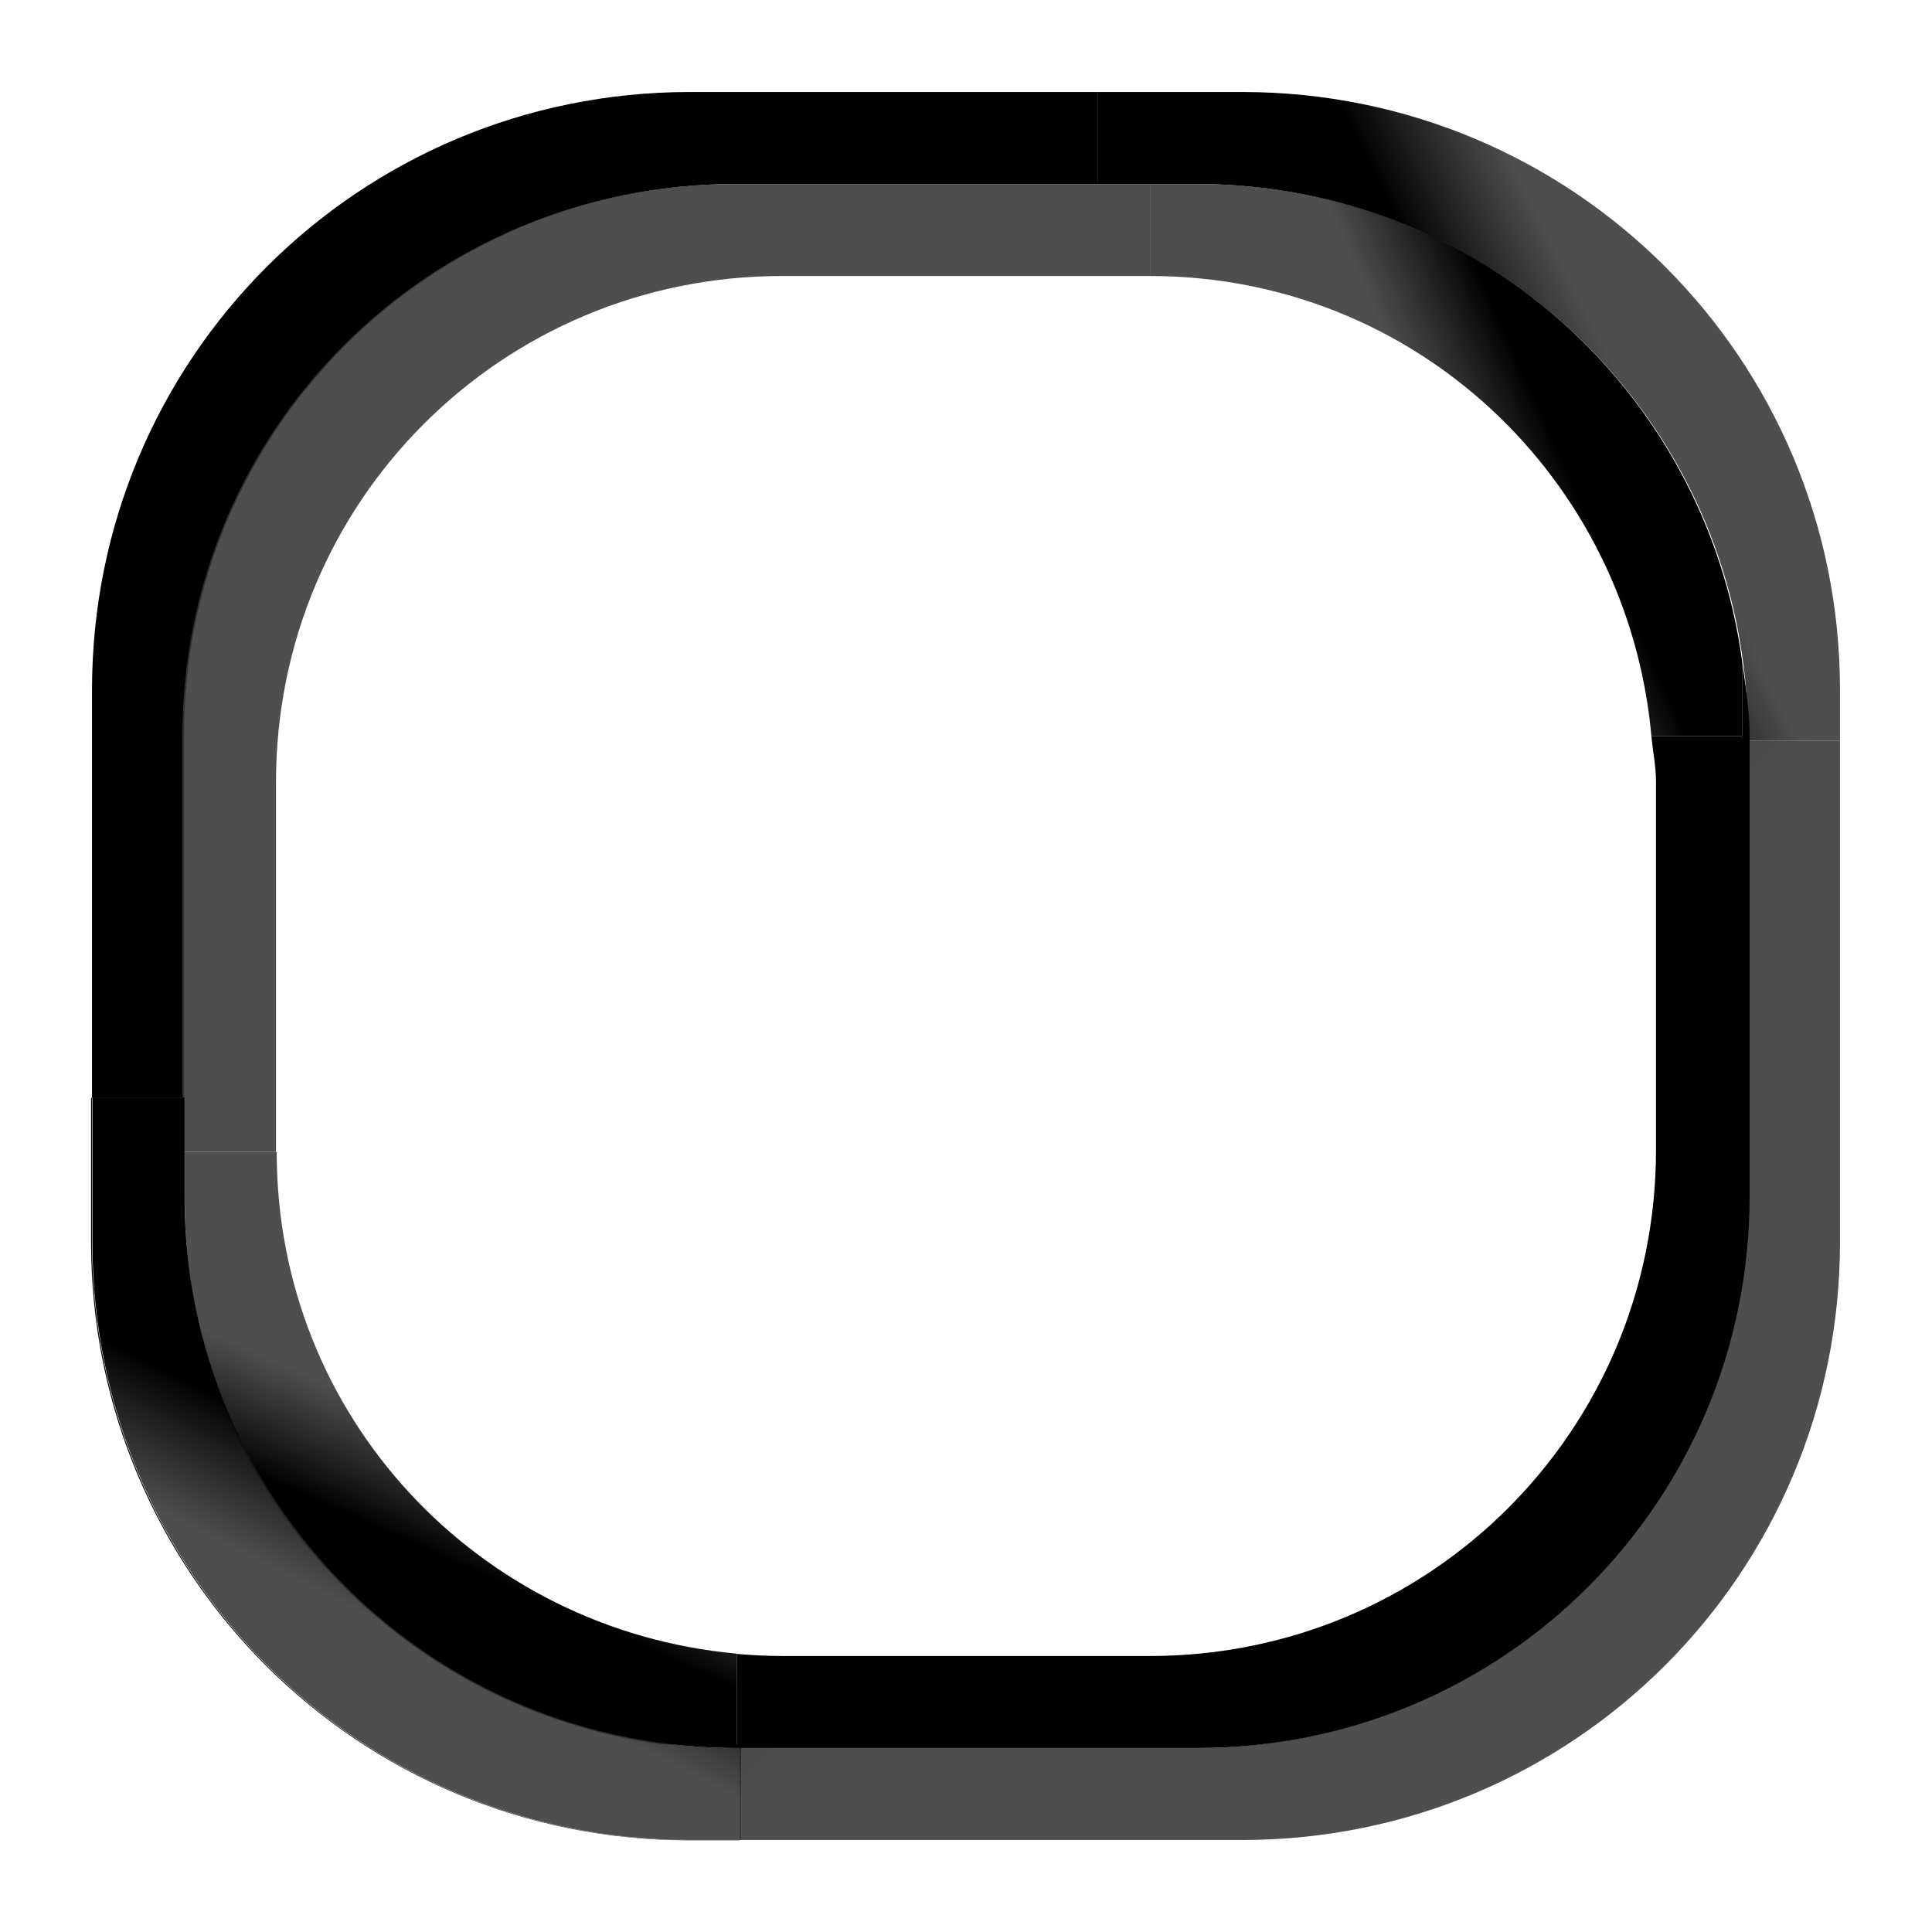
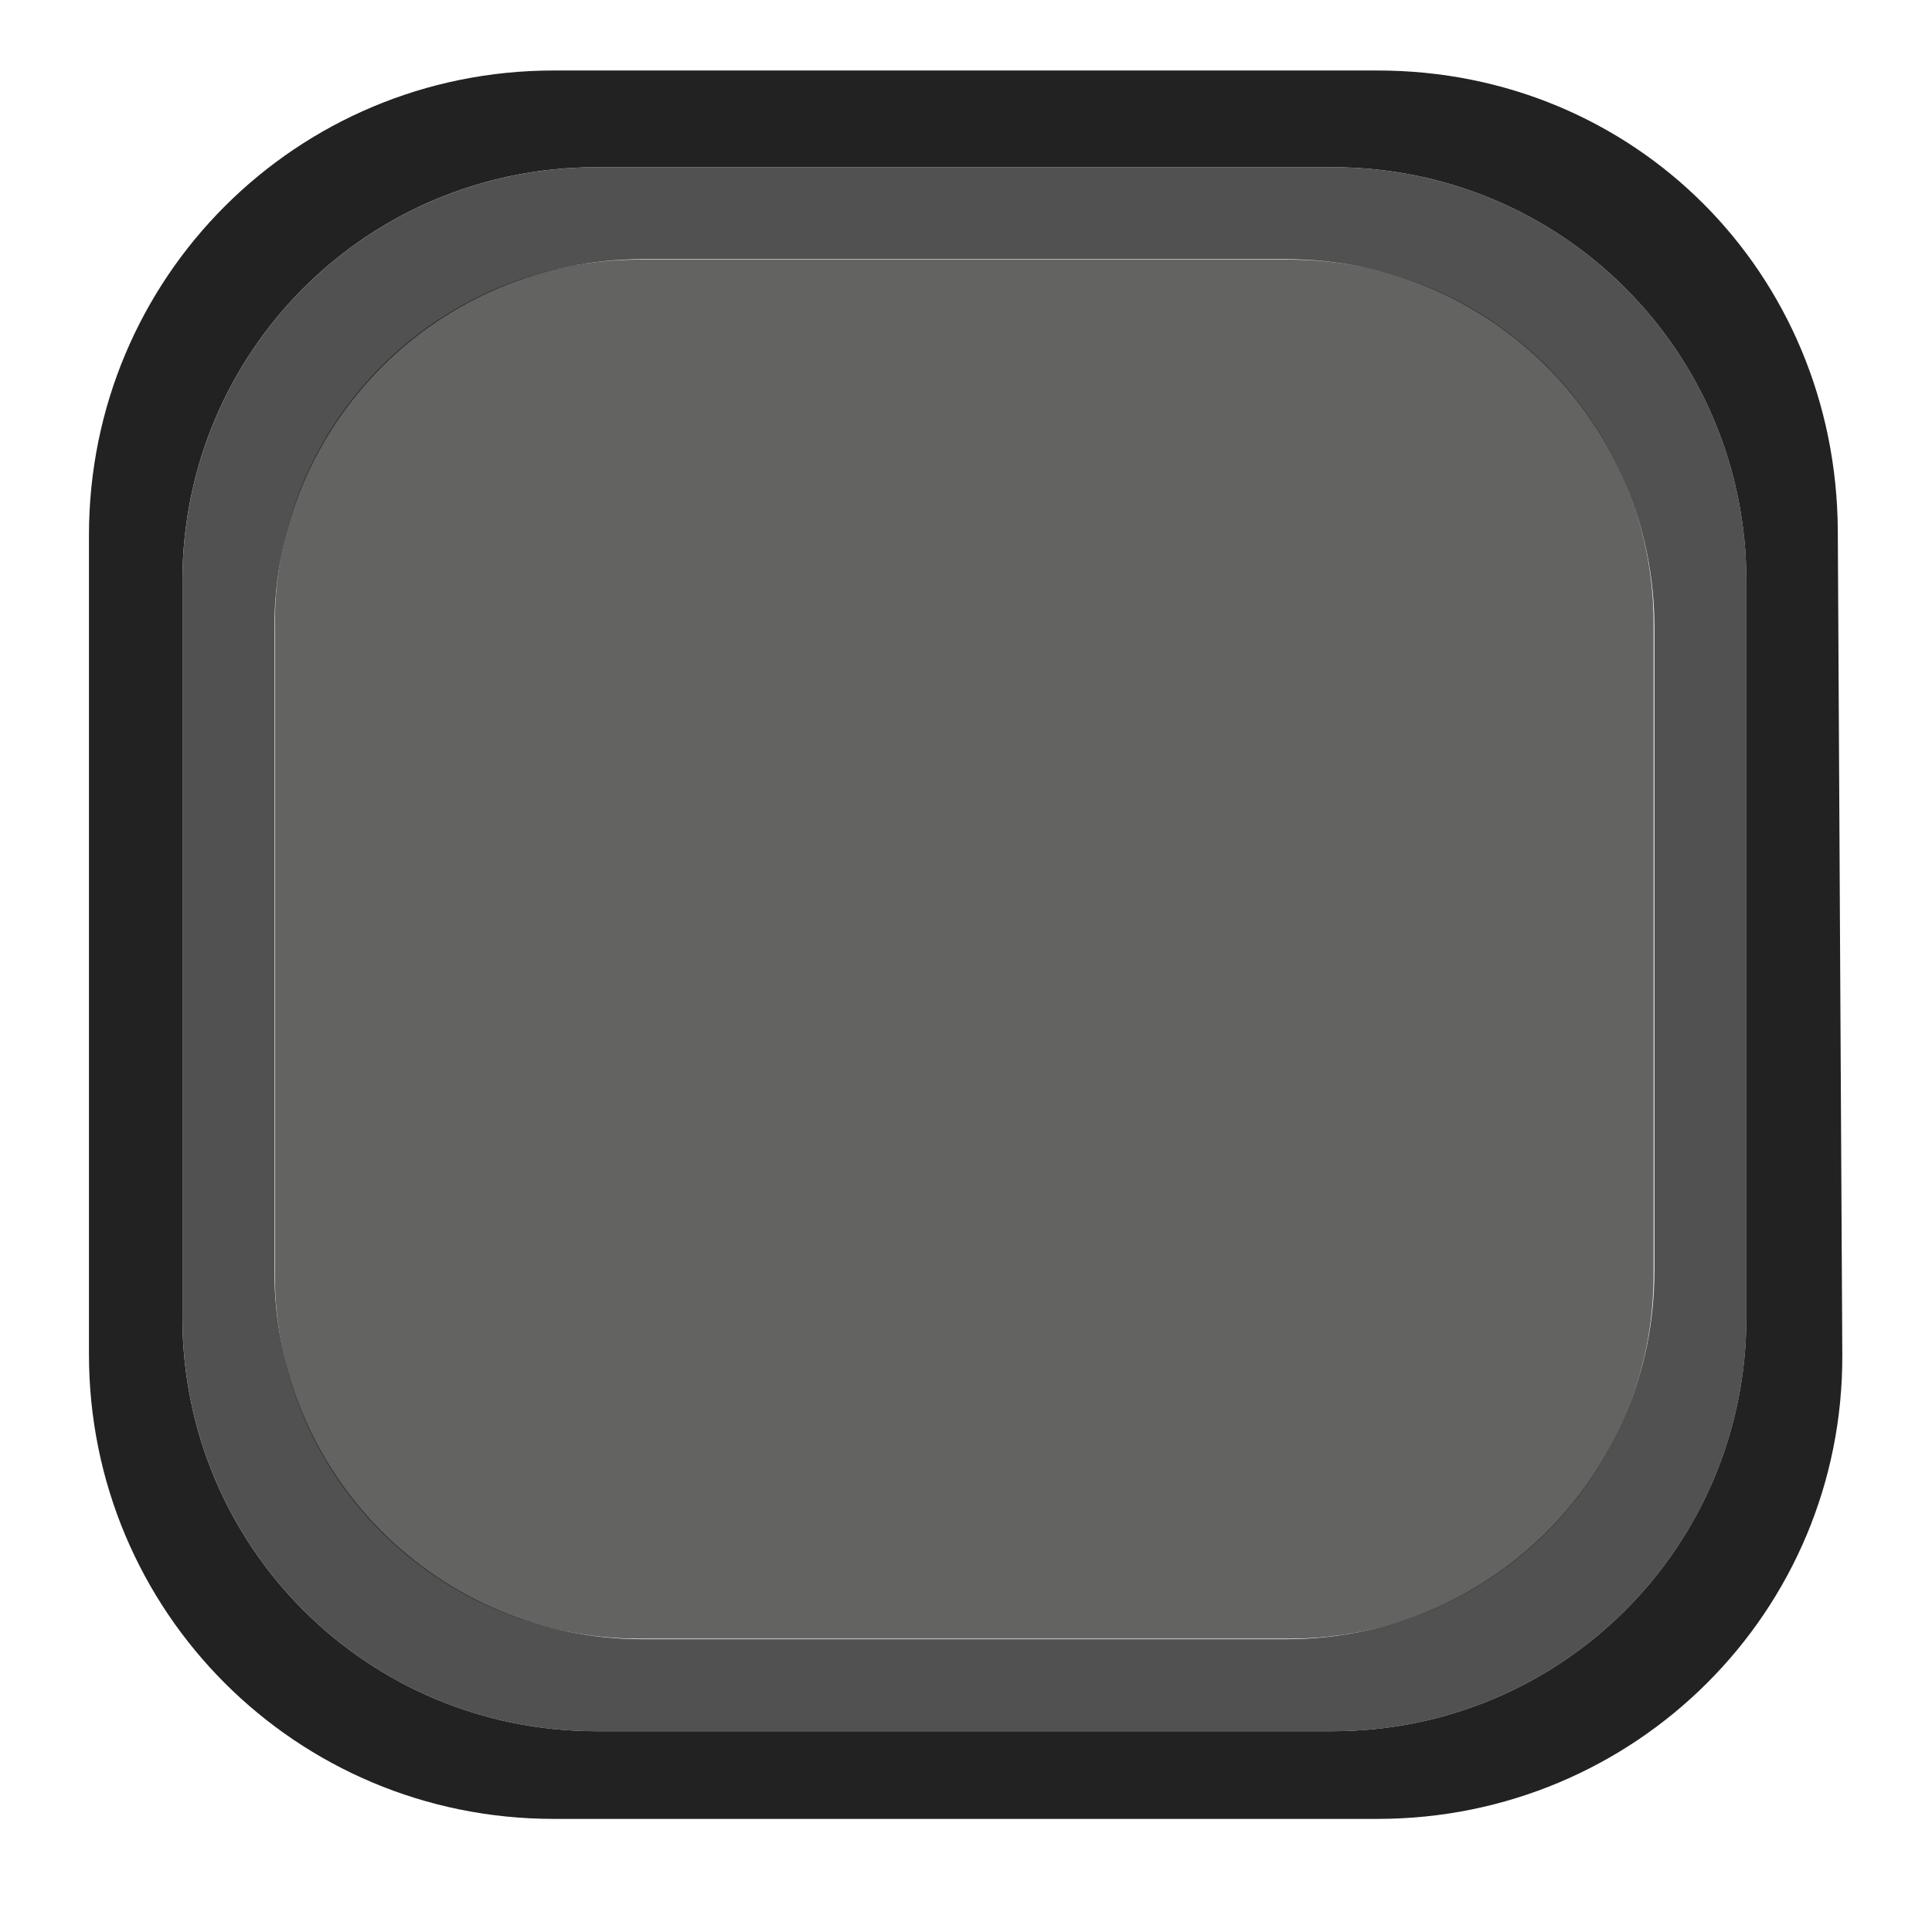
<svg xmlns="http://www.w3.org/2000/svg" xmlns:xlink="http://www.w3.org/1999/xlink" width="168" height="168" viewBox="0 0 168 168" id="svg2" version="1.1">
  <defs id="defs4">
    <linearGradient id="linearGradient4511">
      <stop id="stop4513" offset="0" style="stop-color:#000000;stop-opacity:1;" />
      <stop id="stop4515" offset="1" style="stop-color:#363636;stop-opacity:0.878" />
    </linearGradient>
    <linearGradient id="linearGradient4765">
      <stop style="stop-color:#3399ff;stop-opacity:1" offset="0" id="stop4767" />
      <stop style="stop-color:#3399ff;stop-opacity:0" offset="1" id="stop4769" />
    </linearGradient>
    <linearGradient id="linearGradient4749">
      <stop style="stop-color:#000000;stop-opacity:1;" offset="0" id="stop4751" />
      <stop style="stop-color:#363636;stop-opacity:0.878" offset="1" id="stop4753" />
    </linearGradient>
    <linearGradient id="linearGradient4151">
      <stop id="stop4153" offset="0" style="stop-color:#000000;stop-opacity:1;" />
      <stop id="stop4155" offset="1" style="stop-color:#363636;stop-opacity:0.878" />
    </linearGradient>
    <linearGradient xlink:href="#linearGradient4749" id="linearGradient4184" x1="16" y1="900.362" x2="98.583" y2="982.945" gradientUnits="userSpaceOnUse" gradientTransform="matrix(1.059683,0,0,1.059683,181.4808,-55.78342)" />
    <linearGradient gradientTransform="matrix(0.9503078,0,0,0.9544763,-341.623,-1886.005)" xlink:href="#linearGradient4151" id="linearGradient4184-0" x1="16" y1="900.362" x2="109.097" y2="993.403" gradientUnits="userSpaceOnUse" />
    <linearGradient xlink:href="#linearGradient4765" id="linearGradient4771" x1="97.429" y1="889.291" x2="97.429" y2="929.291" gradientUnits="userSpaceOnUse" gradientTransform="translate(179.8043,28.89272)" />
-     <linearGradient xlink:href="#linearGradient4749" id="linearGradient4350-3" x1="47.804" y1="931.835" x2="103.804" y2="987.835" gradientUnits="userSpaceOnUse" gradientTransform="translate(-168.1387,-1.460105)" />
-     <linearGradient gradientTransform="translate(-168.335,882.3745)" xlink:href="#linearGradient4749" id="linearGradient4360-6" x1="48" y1="48" x2="104" y2="104" gradientUnits="userSpaceOnUse" />
-     <linearGradient xlink:href="#linearGradient4749" id="linearGradient4370-5" x1="108" y1="984.362" x2="68" y2="944.362" gradientUnits="userSpaceOnUse" gradientTransform="translate(-168.335,-1.987695)" />
-     <linearGradient xlink:href="#linearGradient4749" id="linearGradient4445" x1="136.72" y1="49.966" x2="146.957" y2="44.893" gradientUnits="userSpaceOnUse" />
-     <linearGradient xlink:href="#linearGradient4151" id="linearGradient4464" x1="99.967" y1="988.362" x2="68.033" y2="952.362" gradientUnits="userSpaceOnUse" gradientTransform="matrix(1.002057,0,0,1,-0.1728052,-884.3622)" />
-     <linearGradient xlink:href="#linearGradient4511" id="linearGradient4502" x1="135.407" y1="38.724" x2="126.469" y2="42.724" gradientUnits="userSpaceOnUse" />
-     <linearGradient xlink:href="#linearGradient4749" id="linearGradient4509" gradientUnits="userSpaceOnUse" x1="64" y1="64" x2="112" y2="112" />
-     <linearGradient gradientTransform="matrix(0,1,1,0,0.06232142,884.557)" xlink:href="#linearGradient4511" id="linearGradient4502-0-6" x1="135.407" y1="38.724" x2="126.469" y2="42.724" gradientUnits="userSpaceOnUse" />
-     <linearGradient gradientTransform="matrix(0,1,1,0,0.03478304,884.3632)" xlink:href="#linearGradient4511" id="linearGradient4445-2" x1="136.72" y1="49.966" x2="146.957" y2="44.893" gradientUnits="userSpaceOnUse" />
+     <linearGradient gradientTransform="translate(-0.33498,882.3745)" xlink:href="#linearGradient4749" id="linearGradient4360-6" x1="48" y1="48" x2="104" y2="104" gradientUnits="userSpaceOnUse" />
+     <linearGradient xlink:href="#linearGradient4749" id="linearGradient4445" x1="136.72" y1="49.966" x2="146.957" y2="44.893" gradientUnits="userSpaceOnUse" gradientTransform="translate(0,720.3622)" />
+     <linearGradient xlink:href="#linearGradient4151" id="linearGradient4464" x1="99.967" y1="988.362" x2="68.033" y2="952.362" gradientUnits="userSpaceOnUse" gradientTransform="matrix(1.002057,0,0,1,-0.1728052,-164)" />
+     <linearGradient xlink:href="#linearGradient4511" id="linearGradient4502" x1="135.407" y1="38.724" x2="126.469" y2="42.724" gradientUnits="userSpaceOnUse" gradientTransform="translate(0,720.3622)" />
+     <linearGradient xlink:href="#linearGradient4749" id="linearGradient4509" gradientUnits="userSpaceOnUse" x1="64" y1="64" x2="112" y2="112" gradientTransform="translate(0,720.3622)" />
+     <linearGradient gradientTransform="matrix(0,1,1,0,0.06232142,720.557)" xlink:href="#linearGradient4511" id="linearGradient4502-0-6" x1="135.407" y1="38.724" x2="126.469" y2="42.724" gradientUnits="userSpaceOnUse" />
+     <linearGradient gradientTransform="matrix(0,1,1,0,0.03478304,720.3632)" xlink:href="#linearGradient4511" id="linearGradient4445-2" x1="136.72" y1="49.966" x2="146.957" y2="44.893" gradientUnits="userSpaceOnUse" />
  </defs>
  <g id="layer1" transform="translate(0,-884.3622)">
    <rect style="opacity:1;fill:#000000;fill-opacity:0;fill-rule:evenodd;stroke:url(#linearGradient4184);stroke-width:8.477;stroke-linecap:butt;stroke-linejoin:miter;stroke-miterlimit:4;stroke-dasharray:none;stroke-opacity:1" id="rect3376" width="143.974" height="143.974" x="194.001" y="893.88" ry="31.994" />
    <rect style="opacity:1;fill:#000000;fill-opacity:0;fill-rule:evenodd;stroke:url(#linearGradient4184-0);stroke-width:7.619;stroke-linecap:butt;stroke-linejoin:miter;stroke-miterlimit:4;stroke-dasharray:none;stroke-opacity:1" id="rect3376-3" width="129.114" height="129.681" x="-330.395" y="-1030.626" ry="28.818" transform="scale(-1,-1)" />
    <path style="fill:#cccccc;fill-rule:evenodd;stroke:url(#linearGradient4771);stroke-width:32;stroke-linecap:butt;stroke-linejoin:miter;stroke-miterlimit:4;stroke-dasharray:none;stroke-opacity:1" d="m 227.804,941.255 64,0 8,0" id="path4763" />
-     <path style="opacity:1;fill:url(#linearGradient4350-3);fill-opacity:1;stroke:url(#linearGradient4360-6);stroke-width:0;stroke-miterlimit:4;stroke-dasharray:none;stroke-opacity:1" d="m -119.853,890.492 c -22.388,0 -40.412,18.022 -40.412,40.41 l 0,71.215 c 0,22.388 18.024,40.41 40.412,40.41 l 71.643,0 c 22.388,0 40.532,-18.023 40.41,-40.41 l -0.391,-71.606 c -0.122,-22.387 -17.632,-40.019 -40.019,-40.019 z m 3.713,8.41 64,0 c 19.944,0 36,16.056 36,36 l 0,64 c 0,19.944 -16.056,36 -36,36 l -64,0 c -19.944,0 -36,-16.056 -36,-36 l 0,-64 c 0,-19.944 16.056,-36 36,-36 z" id="rect4336-4" />
-     <path style="opacity:1;fill:url(#linearGradient4370-5);fill-opacity:1;stroke:#3399ff;stroke-width:0;stroke-miterlimit:4;stroke-dasharray:none;stroke-opacity:1" d="m -116.136,898.904 c -19.944,0 -36,16.056 -36,36 l 0,64 c 0,19.944 16.056,36 36,36 l 64,0 c 19.944,0 36,-16.056 36,-36 l 0,-64 c 0,-19.944 -16.056,-36 -36,-36 l -64,0 z m 3.996,7.998 56,0 c 17.728,0 32,14.272 32,32 l 0,56 c 0,17.728 -14.272,32 -32,32 l -56,0 c -17.728,0 -32,-14.272 -32,-32 l 0,-56 c 0,-17.728 14.272,-32 32,-32 z" id="rect4362-2" />
-     <path style="opacity:1;fill:url(#linearGradient4509);fill-opacity:1;stroke:#000000;stroke-width:0;stroke-miterlimit:4;stroke-dasharray:none;stroke-opacity:1" d="M 60 8 C 31.192 8 8 31.192 8 60 L 8 95.459 L 15.918 95.459 L 15.918 104.029 C 15.918 130.621 37.326 152.029 63.918 152.029 L 64.322 152.029 L 64.322 160 L 108 160 C 136.808 160 160 136.808 160 108 L 160 64.404 L 152 64.404 L 152 104 C 152 130.592 130.592 152 104 152 L 64 152 C 37.408 152 16 130.592 16 104 L 16 64 C 16 37.408 37.408 16 64 16 L 95.43 16 L 95.43 8 L 60 8 z M 64.322 160 L 60 160 C 31.192 160 8 136.808 8 108 L 8 95.459 L 7.918 95.459 L 7.918 108.029 C 7.918 136.837 31.11 160.029 59.918 160.029 L 64.322 160.029 L 64.322 160 z " transform="translate(0,884.3622)" id="path4507" />
-     <path style="opacity:1;fill:url(#linearGradient4445);fill-opacity:1;stroke:#000000;stroke-width:0;stroke-miterlimit:4;stroke-dasharray:none;stroke-opacity:1" d="M 95.43 8 L 95.43 16 L 104 16 C 130.592 16 152 37.408 152 64 L 152 64.404 L 160 64.404 L 160 60 C 160 31.192 136.808 8 108 8 L 95.43 8 z " id="rect4424" transform="translate(0,884.3622)" />
-     <path style="opacity:1;fill:url(#linearGradient4502);fill-opacity:1;stroke:#000000;stroke-width:0;stroke-miterlimit:4;stroke-dasharray:none;stroke-opacity:1" d="M 100 16 L 100 24 C 123.005 24 141.56 41.544 143.6 64 L 151.49 64 L 151.49 57.516 C 148.314 34.044 128.51 16 104.141 16 L 100 16 z " id="path4494" transform="translate(0,884.3622)" />
-     <path style="opacity:1;fill:url(#linearGradient4464);fill-opacity:1;stroke:#000000;stroke-width:0;stroke-miterlimit:4;stroke-dasharray:none;stroke-opacity:1" d="M 63.859 16 C 37.267 16 15.859 37.408 15.859 64 L 15.859 104 C 15.859 120.099 23.714 134.287 35.807 142.986 C 23.831 134.335 16.061 120.309 16.061 104.316 L 16.061 100.176 L 24.004 100.176 C 24.004 100.117 24 100.059 24 100 L 24 68 C 24 43.624 43.624 24 68 24 L 100 24 L 100 16 L 63.859 16 z M 35.807 142.986 C 36.361 143.385 36.922 143.773 37.494 144.148 C 36.924 143.772 36.36 143.386 35.807 142.986 z M 151.49 57.516 L 151.49 64 L 143.6 64 C 143.721 65.338 144 66.629 144 68 L 144 100 C 144 124.376 124.376 144 100 144 L 68 144 C 66.671 144 65.359 143.931 64.061 143.816 L 64.061 151.666 L 58.244 151.666 C 60.087 151.879 61.958 152 63.859 152 L 104.141 152 C 130.733 152 152.141 130.592 152.141 104 L 152.141 64 C 152.141 61.777 151.78 59.656 151.49 57.516 z M 27.893 118.145 C 27.924 118.214 27.955 118.284 27.986 118.354 C 27.955 118.284 27.924 118.214 27.893 118.145 z M 28.754 119.947 C 28.796 120.029 28.837 120.112 28.879 120.193 C 28.837 120.112 28.796 120.029 28.754 119.947 z M 29.719 121.746 C 29.754 121.808 29.789 121.868 29.824 121.93 C 29.789 121.868 29.754 121.807 29.719 121.746 z M 37.74 144.307 C 38.235 144.627 38.731 144.944 39.238 145.246 C 38.732 144.943 38.234 144.628 37.74 144.307 z M 40.129 145.756 C 40.434 145.929 40.734 146.107 41.043 146.273 C 40.735 146.106 40.433 145.929 40.129 145.756 z " transform="translate(0,884.3622)" id="rect4447" />
-     <path style="opacity:1;fill:url(#linearGradient4502-0-6);fill-opacity:1;stroke:#000000;stroke-width:0;stroke-miterlimit:4;stroke-dasharray:none;stroke-opacity:1" d="m 16.062,984.557 8,0 c 0,23.005 17.544,41.56 40,43.6 l 0,7.891 -6.484,0 c -23.471,-3.176 -41.516,-22.98 -41.516,-47.35 l 0,-4.141 z" id="path4494-0-1" />
-     <path style="opacity:1;fill:url(#linearGradient4445-2);fill-opacity:1;stroke:#000000;stroke-width:0;stroke-miterlimit:4;stroke-dasharray:none;stroke-opacity:1" d="m 8.035,979.793 8,0 0,8.57 c 0,26.592 21.408,48 48,48 l 0.404,0 0,8 -4.404,0 c -28.808,0 -52,-23.192 -52,-52 l 0,-12.57 z" id="rect4424-6" />
+     <path style="opacity:1;fill:#000000;fill-opacity:0.867;stroke:url(#linearGradient4360-6);stroke-width:0;stroke-miterlimit:4;stroke-dasharray:none;stroke-opacity:1" d="m 48.147,890.492 c -22.388,0 -40.412,18.022 -40.412,40.41 l 0,71.215 c 0,22.388 18.024,40.41 40.412,40.41 l 71.643,0 c 22.388,0 40.532,-18.023 40.41,-40.41 l -0.391,-71.606 c -0.122,-22.387 -17.632,-40.019 -40.019,-40.019 z m 3.713,8.41 64,0 c 19.944,0 36,16.056 36,36 l 0,64 c 0,19.944 -16.056,36 -36,36 l -64,0 c -19.944,0 -36,-16.056 -36,-36 l 0,-64 c 0,-19.944 16.056,-36 36,-36 z" id="rect4336-4" />
+     <path style="opacity:1;fill:#363636;fill-opacity:0.867;stroke:#3399ff;stroke-width:0;stroke-miterlimit:4;stroke-dasharray:none;stroke-opacity:1" d="m 51.864,898.904 c -19.944,0 -36,16.056 -36,36 l 0,64 c 0,19.944 16.056,36 36,36 l 64,0 c 19.944,0 36,-16.056 36,-36 l 0,-64 c 0,-19.944 -16.056,-36 -36,-36 l -64,0 z m 3.996,7.998 56,0 c 17.728,0 32,14.272 32,32 l 0,56 c 0,17.728 -14.272,32 -32,32 l -56,0 c -17.728,0 -32,-14.272 -32,-32 l 0,-56 c 0,-17.728 14.272,-32 32,-32 z" id="rect4362-2" />
+     <path style="opacity:1;fill:url(#linearGradient4509);fill-opacity:1;stroke:#000000;stroke-width:0;stroke-miterlimit:4;stroke-dasharray:none;stroke-opacity:1" d="m 60,728.362 c -28.808,0 -52,23.192 -52,52 l 0,35.459 7.918,0 0,8.57 c 0,26.592 21.408,48 48,48 l 0.404,0 0,7.971 43.678,0 c 28.808,0 52,-23.192 52,-52 l 0,-43.596 -8,0 0,39.596 c 0,26.592 -21.408,48 -48,48 l -40,0 c -26.592,0 -48,-21.408 -48,-48 l 0,-40 c 0,-26.592 21.408,-48 48,-48 l 31.43,0 0,-8 -35.43,0 z m 4.322,152 -4.322,0 c -28.808,0 -52,-23.192 -52,-52 l 0,-12.541 -0.082,0 0,12.57 c -1e-7,28.808 23.192,52 52,52 l 4.404,0 0,-0.029 z" id="path4507" />
+     <path style="opacity:1;fill:url(#linearGradient4445);fill-opacity:1;stroke:#000000;stroke-width:0;stroke-miterlimit:4;stroke-dasharray:none;stroke-opacity:1" d="m 95.43,728.362 0,8 8.57,0 c 26.592,0 48,21.408 48,48 l 0,0.404 8,0 0,-4.404 c 0,-28.808 -23.192,-52 -52,-52 l -12.57,0 z" id="rect4424" />
+     <path style="opacity:1;fill:url(#linearGradient4502);fill-opacity:1;stroke:#000000;stroke-width:0;stroke-miterlimit:4;stroke-dasharray:none;stroke-opacity:1" d="m 100,736.362 0,8 c 23.005,0 41.56,17.544 43.6,40 l 7.891,0 0,-6.484 c -3.176,-23.471 -22.98,-41.516 -47.35,-41.516 l -4.141,0 z" id="path4494" />
+     <path style="opacity:1;fill:url(#linearGradient4464);fill-opacity:1;stroke:#000000;stroke-width:0;stroke-miterlimit:4;stroke-dasharray:none;stroke-opacity:1" d="m 63.859,736.362 c -26.592,0 -48,21.408 -48,48 l 0,40 c 0,16.099 7.855,30.287 19.947,38.986 -11.976,-8.651 -19.746,-22.677 -19.746,-38.67 l 0,-4.141 7.943,0 C 24.004,820.479 24,820.421 24,820.362 l 0,-32 c 0,-24.376 19.624,-44 44,-44 l 32,0 0,-8 -36.141,0 z M 35.807,863.348 c 0.554,0.399 1.116,0.787 1.688,1.162 -0.57,-0.376 -1.135,-0.763 -1.688,-1.162 z m 115.684,-85.471 0,6.484 -7.891,0 c 0.122,1.338 0.4,2.629 0.4,4 l 0,32 c 0,24.376 -19.624,44 -44,44 l -32,0 c -1.329,0 -2.641,-0.069 -3.939,-0.184 l 0,7.85 -5.816,0 c 1.843,0.213 3.714,0.334 5.615,0.334 l 40.281,0 c 26.592,0 48,-21.408 48,-48 l 0,-40 c 0,-2.223 -0.361,-4.344 -0.65,-6.484 z M 27.893,838.507 c 0.031,0.07 0.062,0.14 0.094,0.209 -0.032,-0.069 -0.062,-0.139 -0.094,-0.209 z m 0.861,1.803 c 0.042,0.082 0.083,0.164 0.125,0.246 -0.042,-0.082 -0.083,-0.164 -0.125,-0.246 z m 0.965,1.799 c 0.035,0.061 0.07,0.122 0.105,0.184 -0.035,-0.061 -0.071,-0.122 -0.105,-0.184 z m 8.021,22.561 c 0.494,0.32 0.991,0.637 1.498,0.94 -0.506,-0.304 -1.004,-0.618 -1.498,-0.94 z m 2.389,1.449 c 0.305,0.173 0.605,0.351 0.914,0.517 -0.308,-0.167 -0.61,-0.344 -0.914,-0.517 z" id="rect4447" />
+     <path style="opacity:1;fill:url(#linearGradient4502-0-6);fill-opacity:1;stroke:#000000;stroke-width:0;stroke-miterlimit:4;stroke-dasharray:none;stroke-opacity:1" d="m 16.062,820.557 8,0 c 0,23.005 17.544,41.56 40,43.6 l 0,7.891 -6.484,0 c -23.471,-3.176 -41.516,-22.98 -41.516,-47.35 l 0,-4.141 z" id="path4494-0-1" />
+     <path style="opacity:1;fill:url(#linearGradient4445-2);fill-opacity:1;stroke:#000000;stroke-width:0;stroke-miterlimit:4;stroke-dasharray:none;stroke-opacity:1" d="m 8.035,815.793 8,0 0,8.57 c 0,26.592 21.408,48 48,48 l 0.404,0 0,8 -4.404,0 c -28.808,0 -52,-23.192 -52,-52 l 0,-12.57 z" id="rect4424-6" />
+     <rect style="opacity:1;fill:#000000;fill-opacity:0.867;fill-rule:nonzero;stroke:#000000;stroke-width:0;stroke-miterlimit:4;stroke-dasharray:none;stroke-opacity:1" id="rect4377" width="120.439" height="120.439" x="21.118" y="1057.387" />
+     <rect style="opacity:1;fill:#020200;fill-opacity:0.614;fill-rule:nonzero;stroke:#000000;stroke-width:0;stroke-miterlimit:4;stroke-dasharray:none;stroke-opacity:0" id="rect4403" width="119.892" height="119.915" x="23.9" y="906.94" ry="31.658" />
  </g>
</svg>
